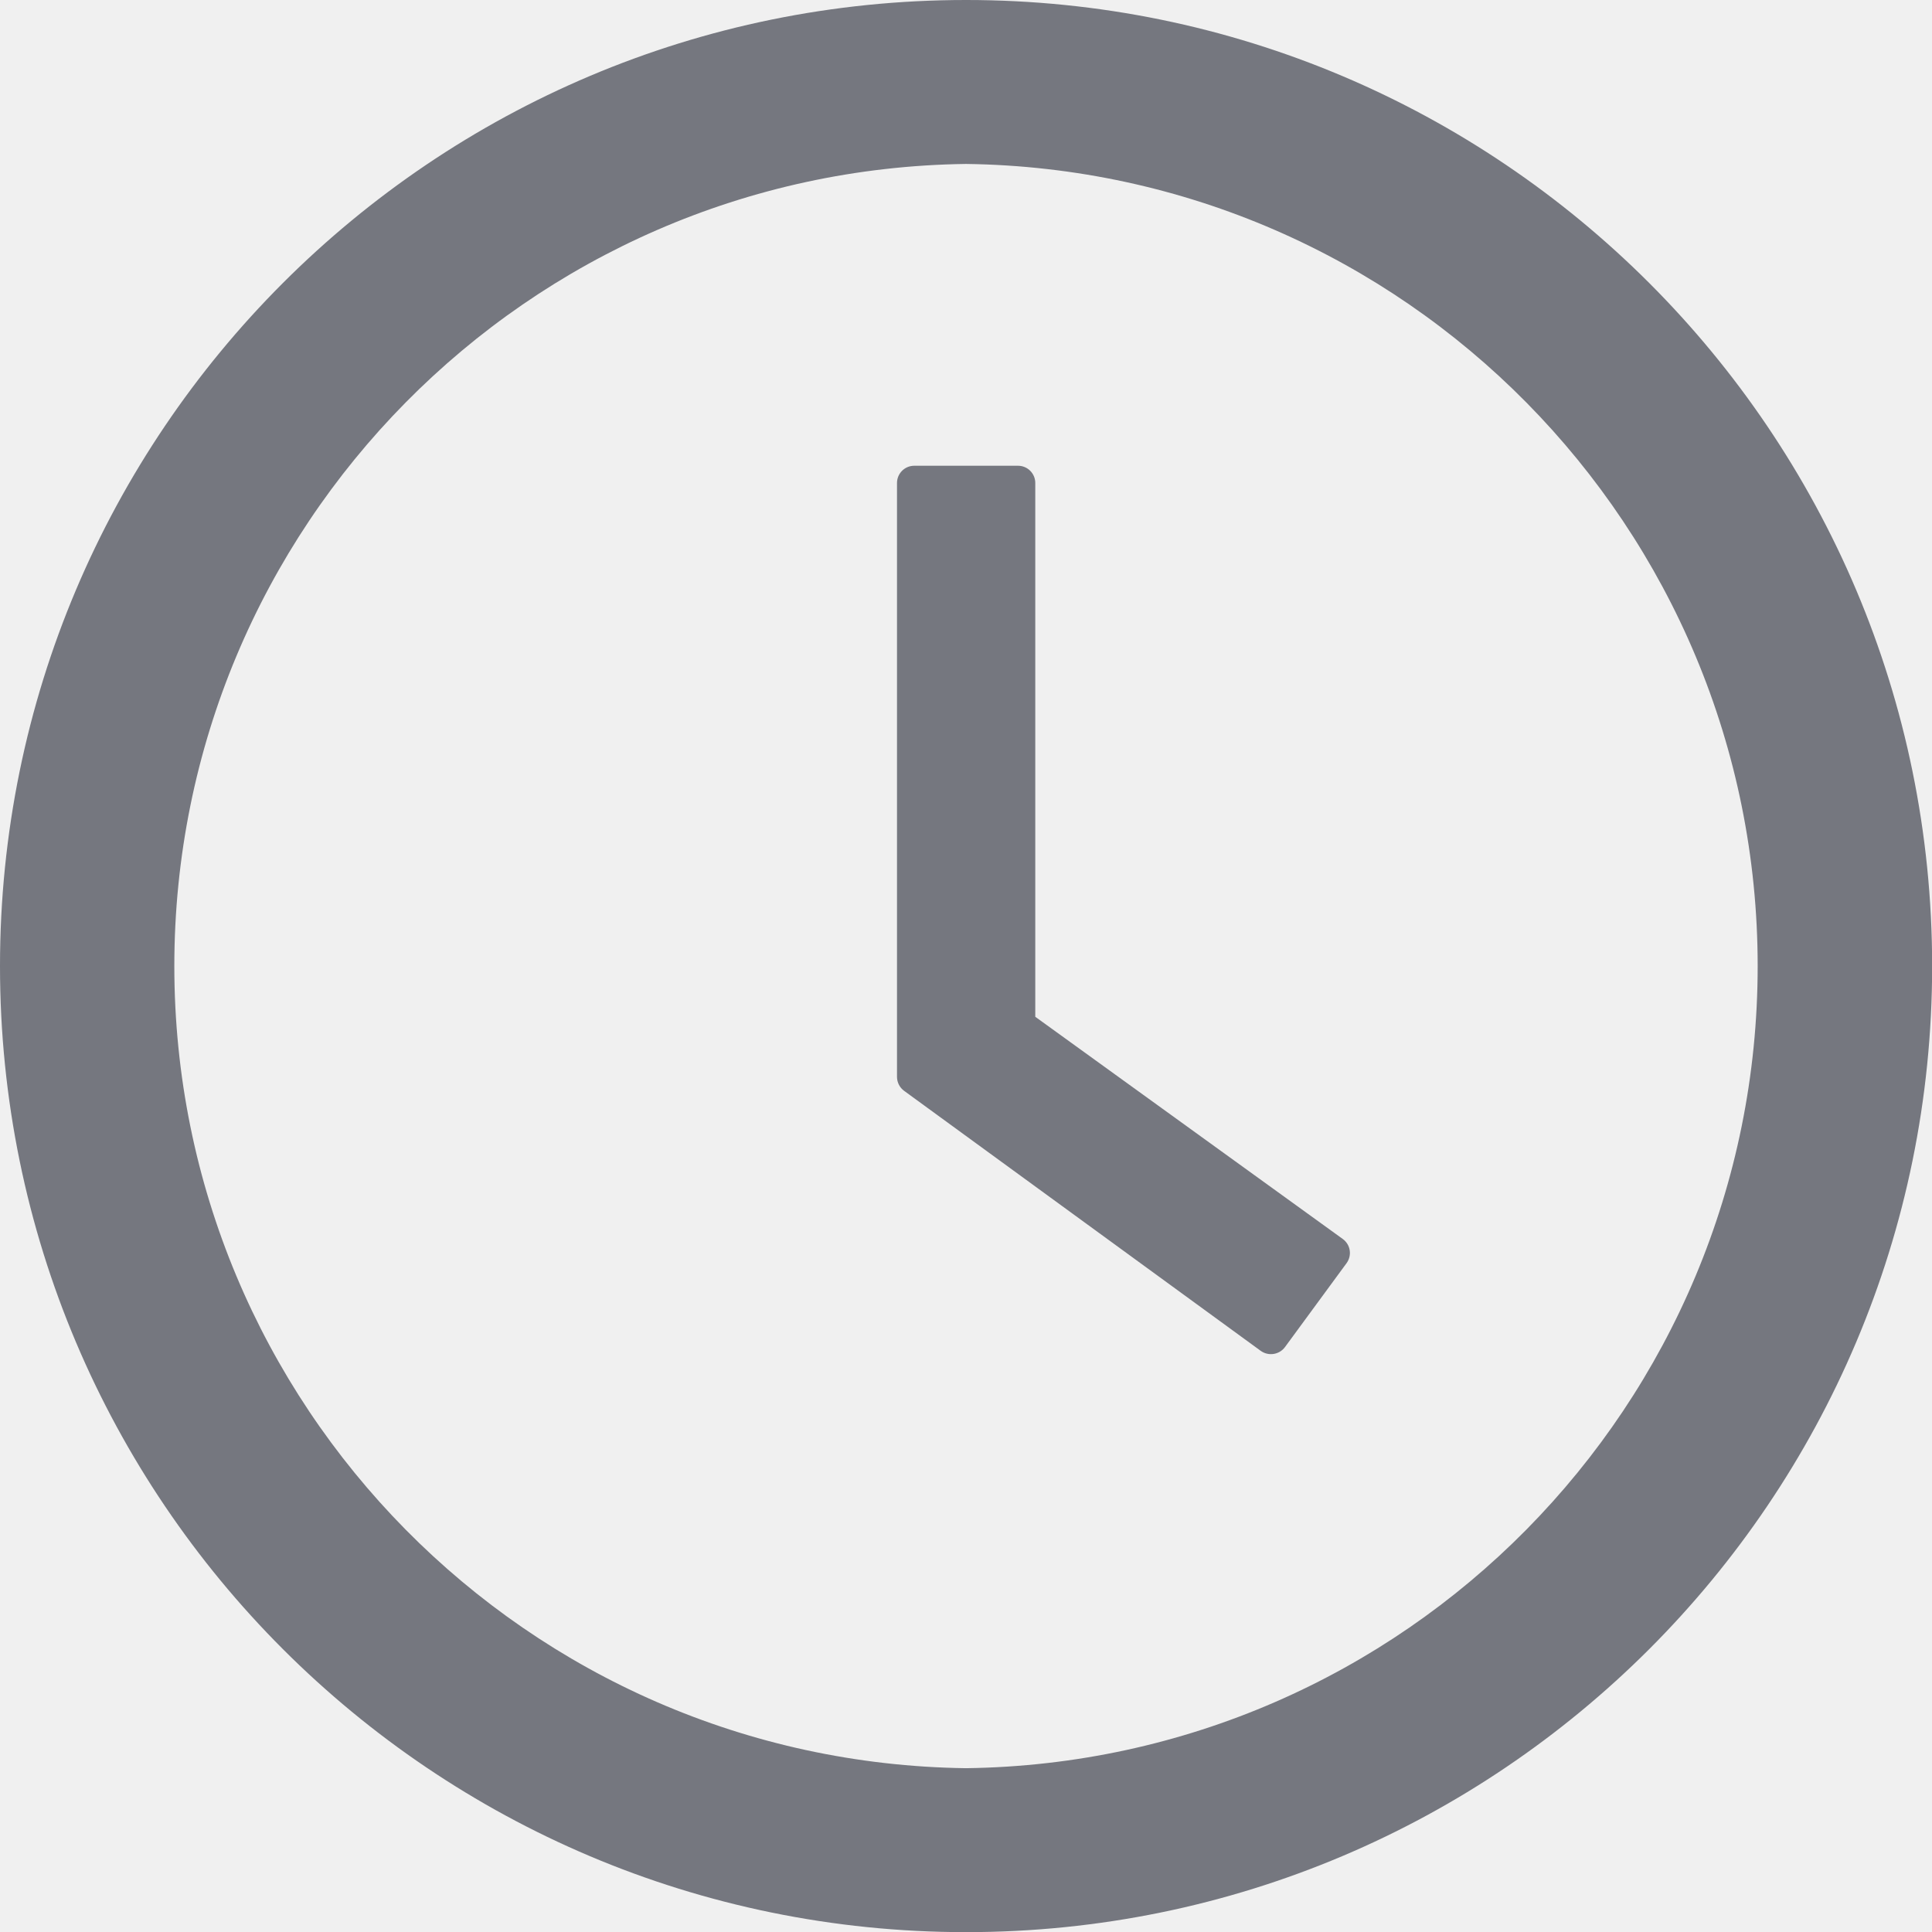
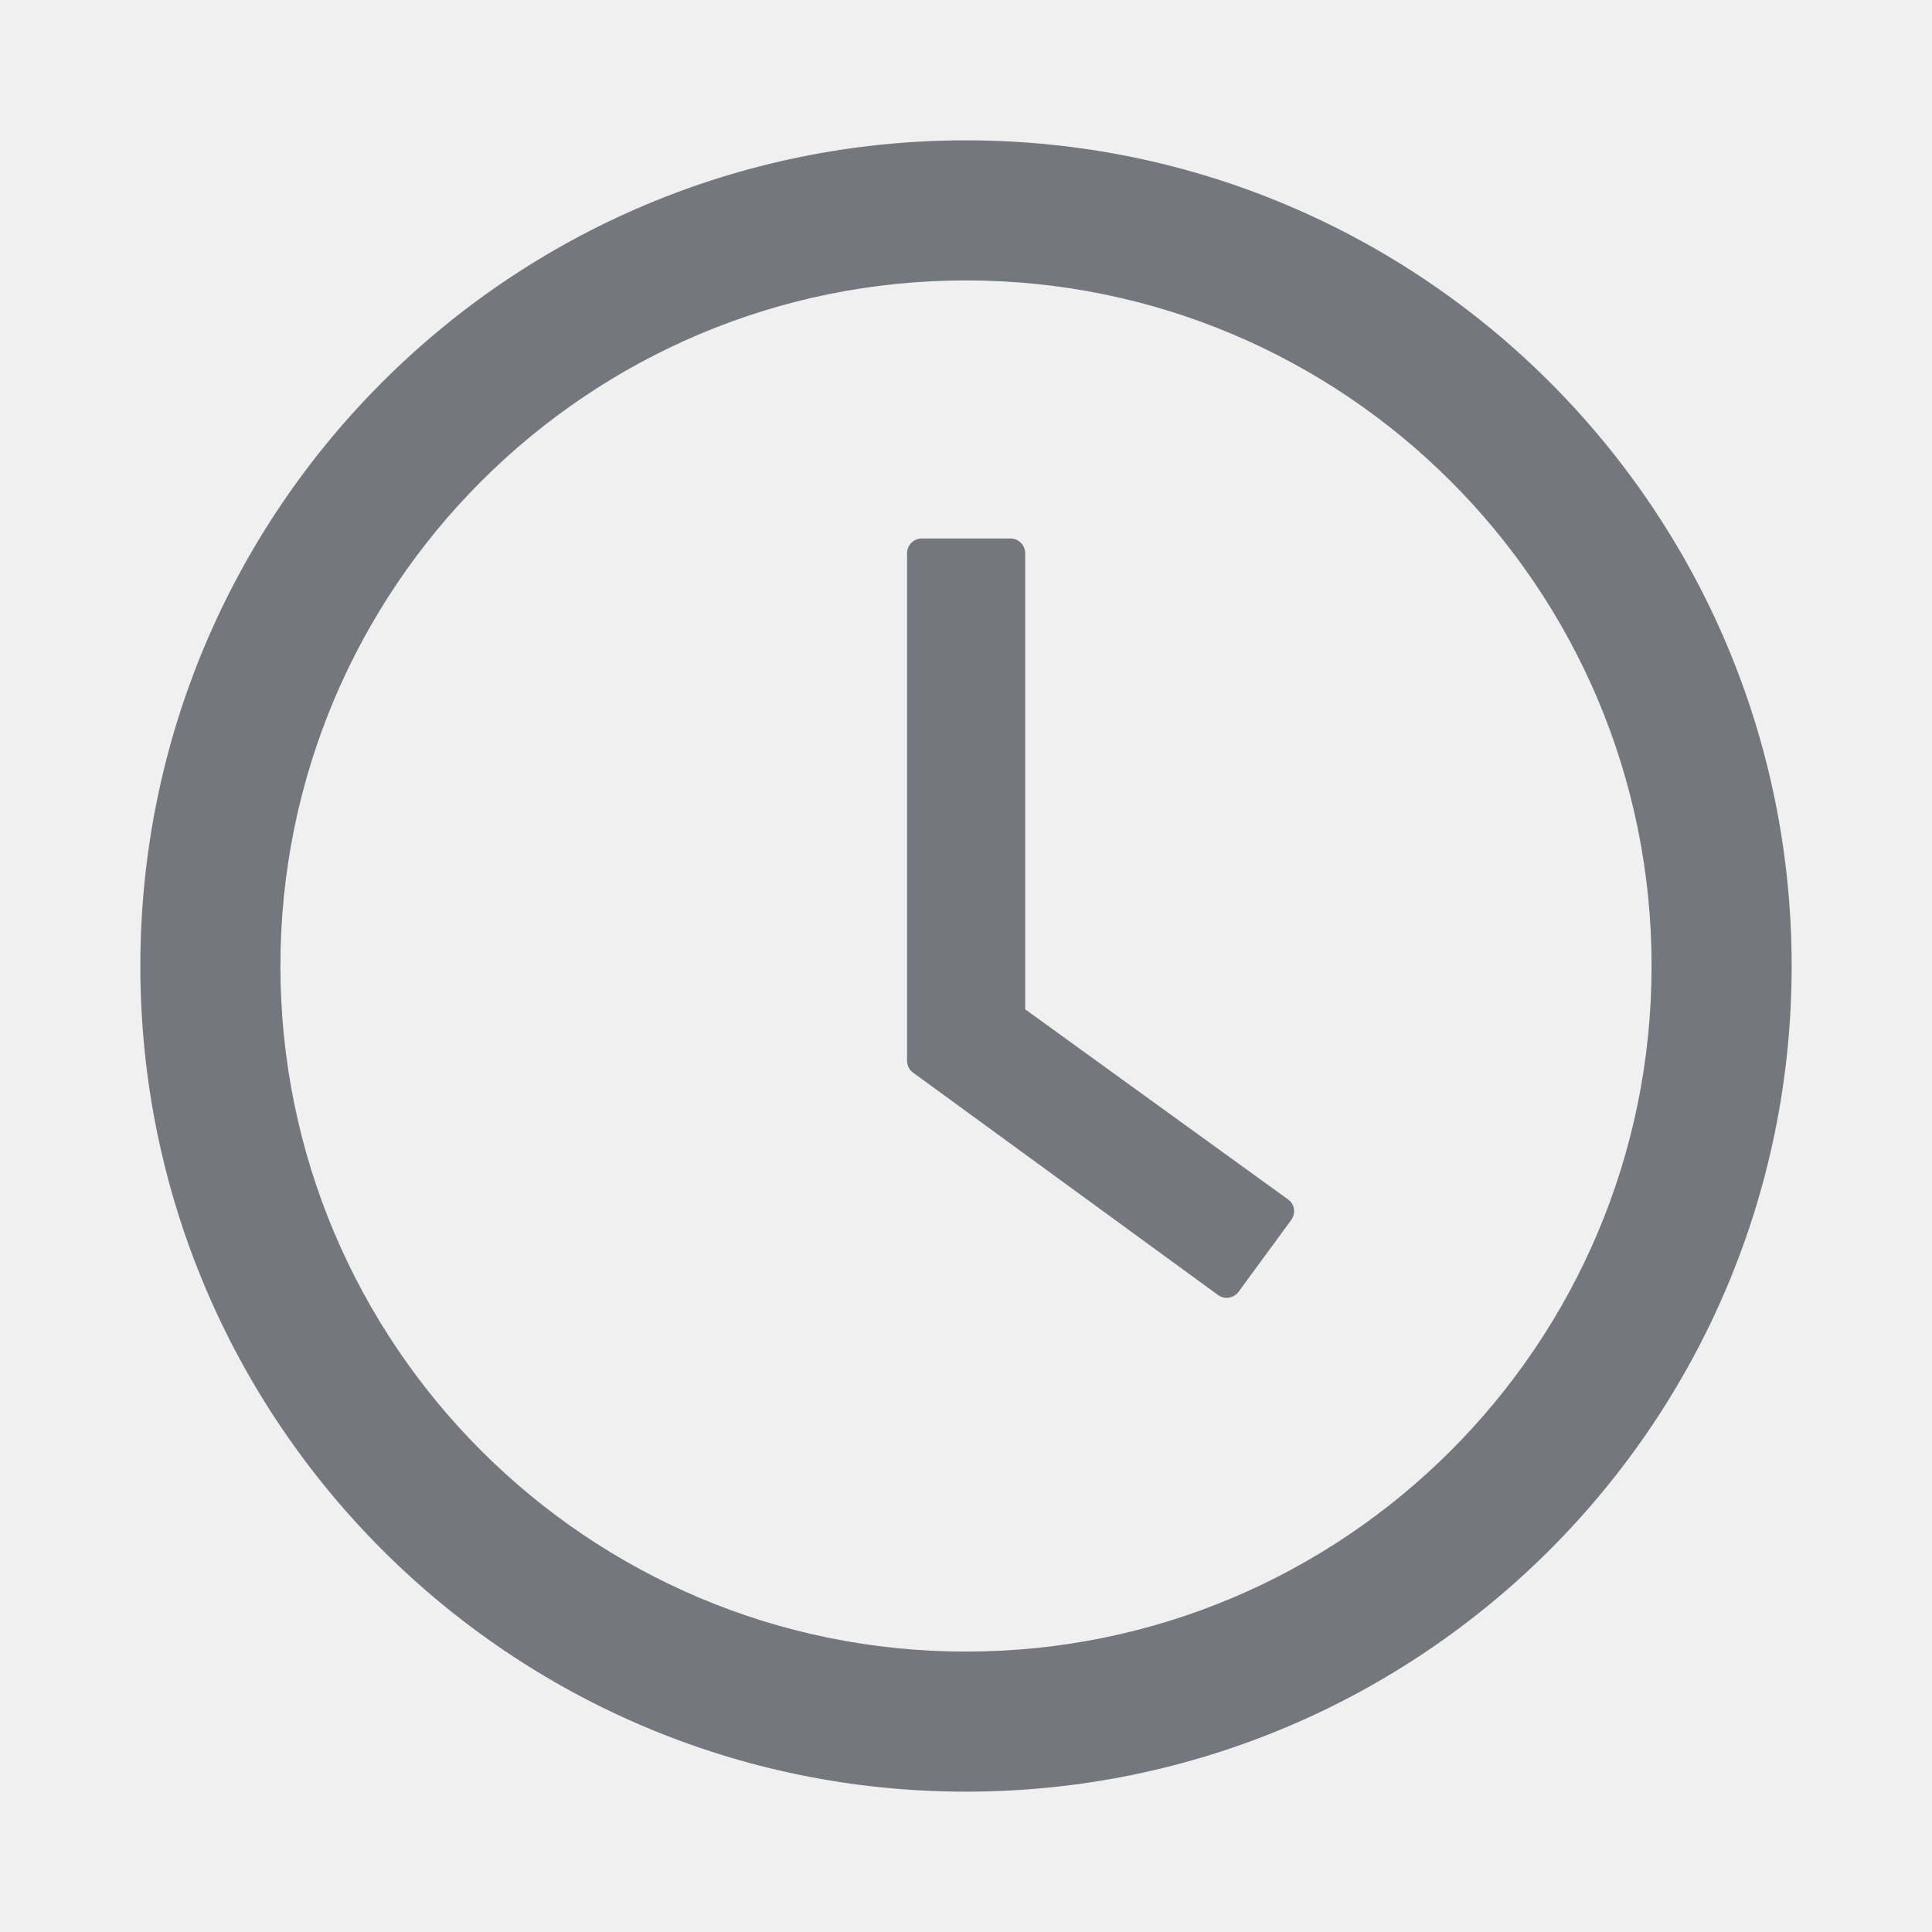
- <svg xmlns="http://www.w3.org/2000/svg" width="14" height="14" fill="none">
-   <g fill="#75777F" clip-path="url(#a)">
-     <path d="M7 0a7 7 0 1 0 .001 14.001A7 7 0 0 0 7 0m0 12.813A5.813 5.813 0 0 1 7 1.188a5.813 5.813 0 0 1 0 11.625" />
-     <path d="m9.73 8.978-2.228-1.61V3.5a.125.125 0 0 0-.125-.125h-.752A.125.125 0 0 0 6.5 3.5v4.303c0 .04.019.078.052.102l2.584 1.884c.056.04.134.028.175-.027l.447-.609a.125.125 0 0 0-.028-.175" />
-   </g>
-   <defs>
-     <clipPath id="a">
-       <path fill="#fff" d="M0 0h14v14H0z" />
-     </clipPath>
-   </defs>
+ <svg xmlns="http://www.w3.org/2000/svg" width="14" height="14" viewBox="0 0 14 14" fill="none">
+   <path d="M7 1.017C3.696 1.017 1.017 3.696 1.017 7C1.017 10.304 3.696 12.983 7 12.983C10.304 12.983 12.983 10.304 12.983 7C12.983 3.696 10.304 1.017 7 1.017ZM7 11.968C4.257 11.968 2.032 9.743 2.032 7C2.032 4.257 4.257 2.032 7 2.032C9.743 2.032 11.968 4.257 11.968 7C11.968 9.743 9.743 11.968 7 11.968Z" fill="#75777F" />
+   <path d="M9.333 8.691L7.429 7.314V4.009C7.429 3.95 7.381 3.902 7.322 3.902H6.679C6.621 3.902 6.573 3.95 6.573 4.009V7.687C6.573 7.721 6.589 7.753 6.617 7.773L8.826 9.384C8.874 9.419 8.94 9.408 8.975 9.361L9.357 8.84C9.392 8.791 9.381 8.724 9.333 8.691Z" fill="#75777F" />
</svg>
